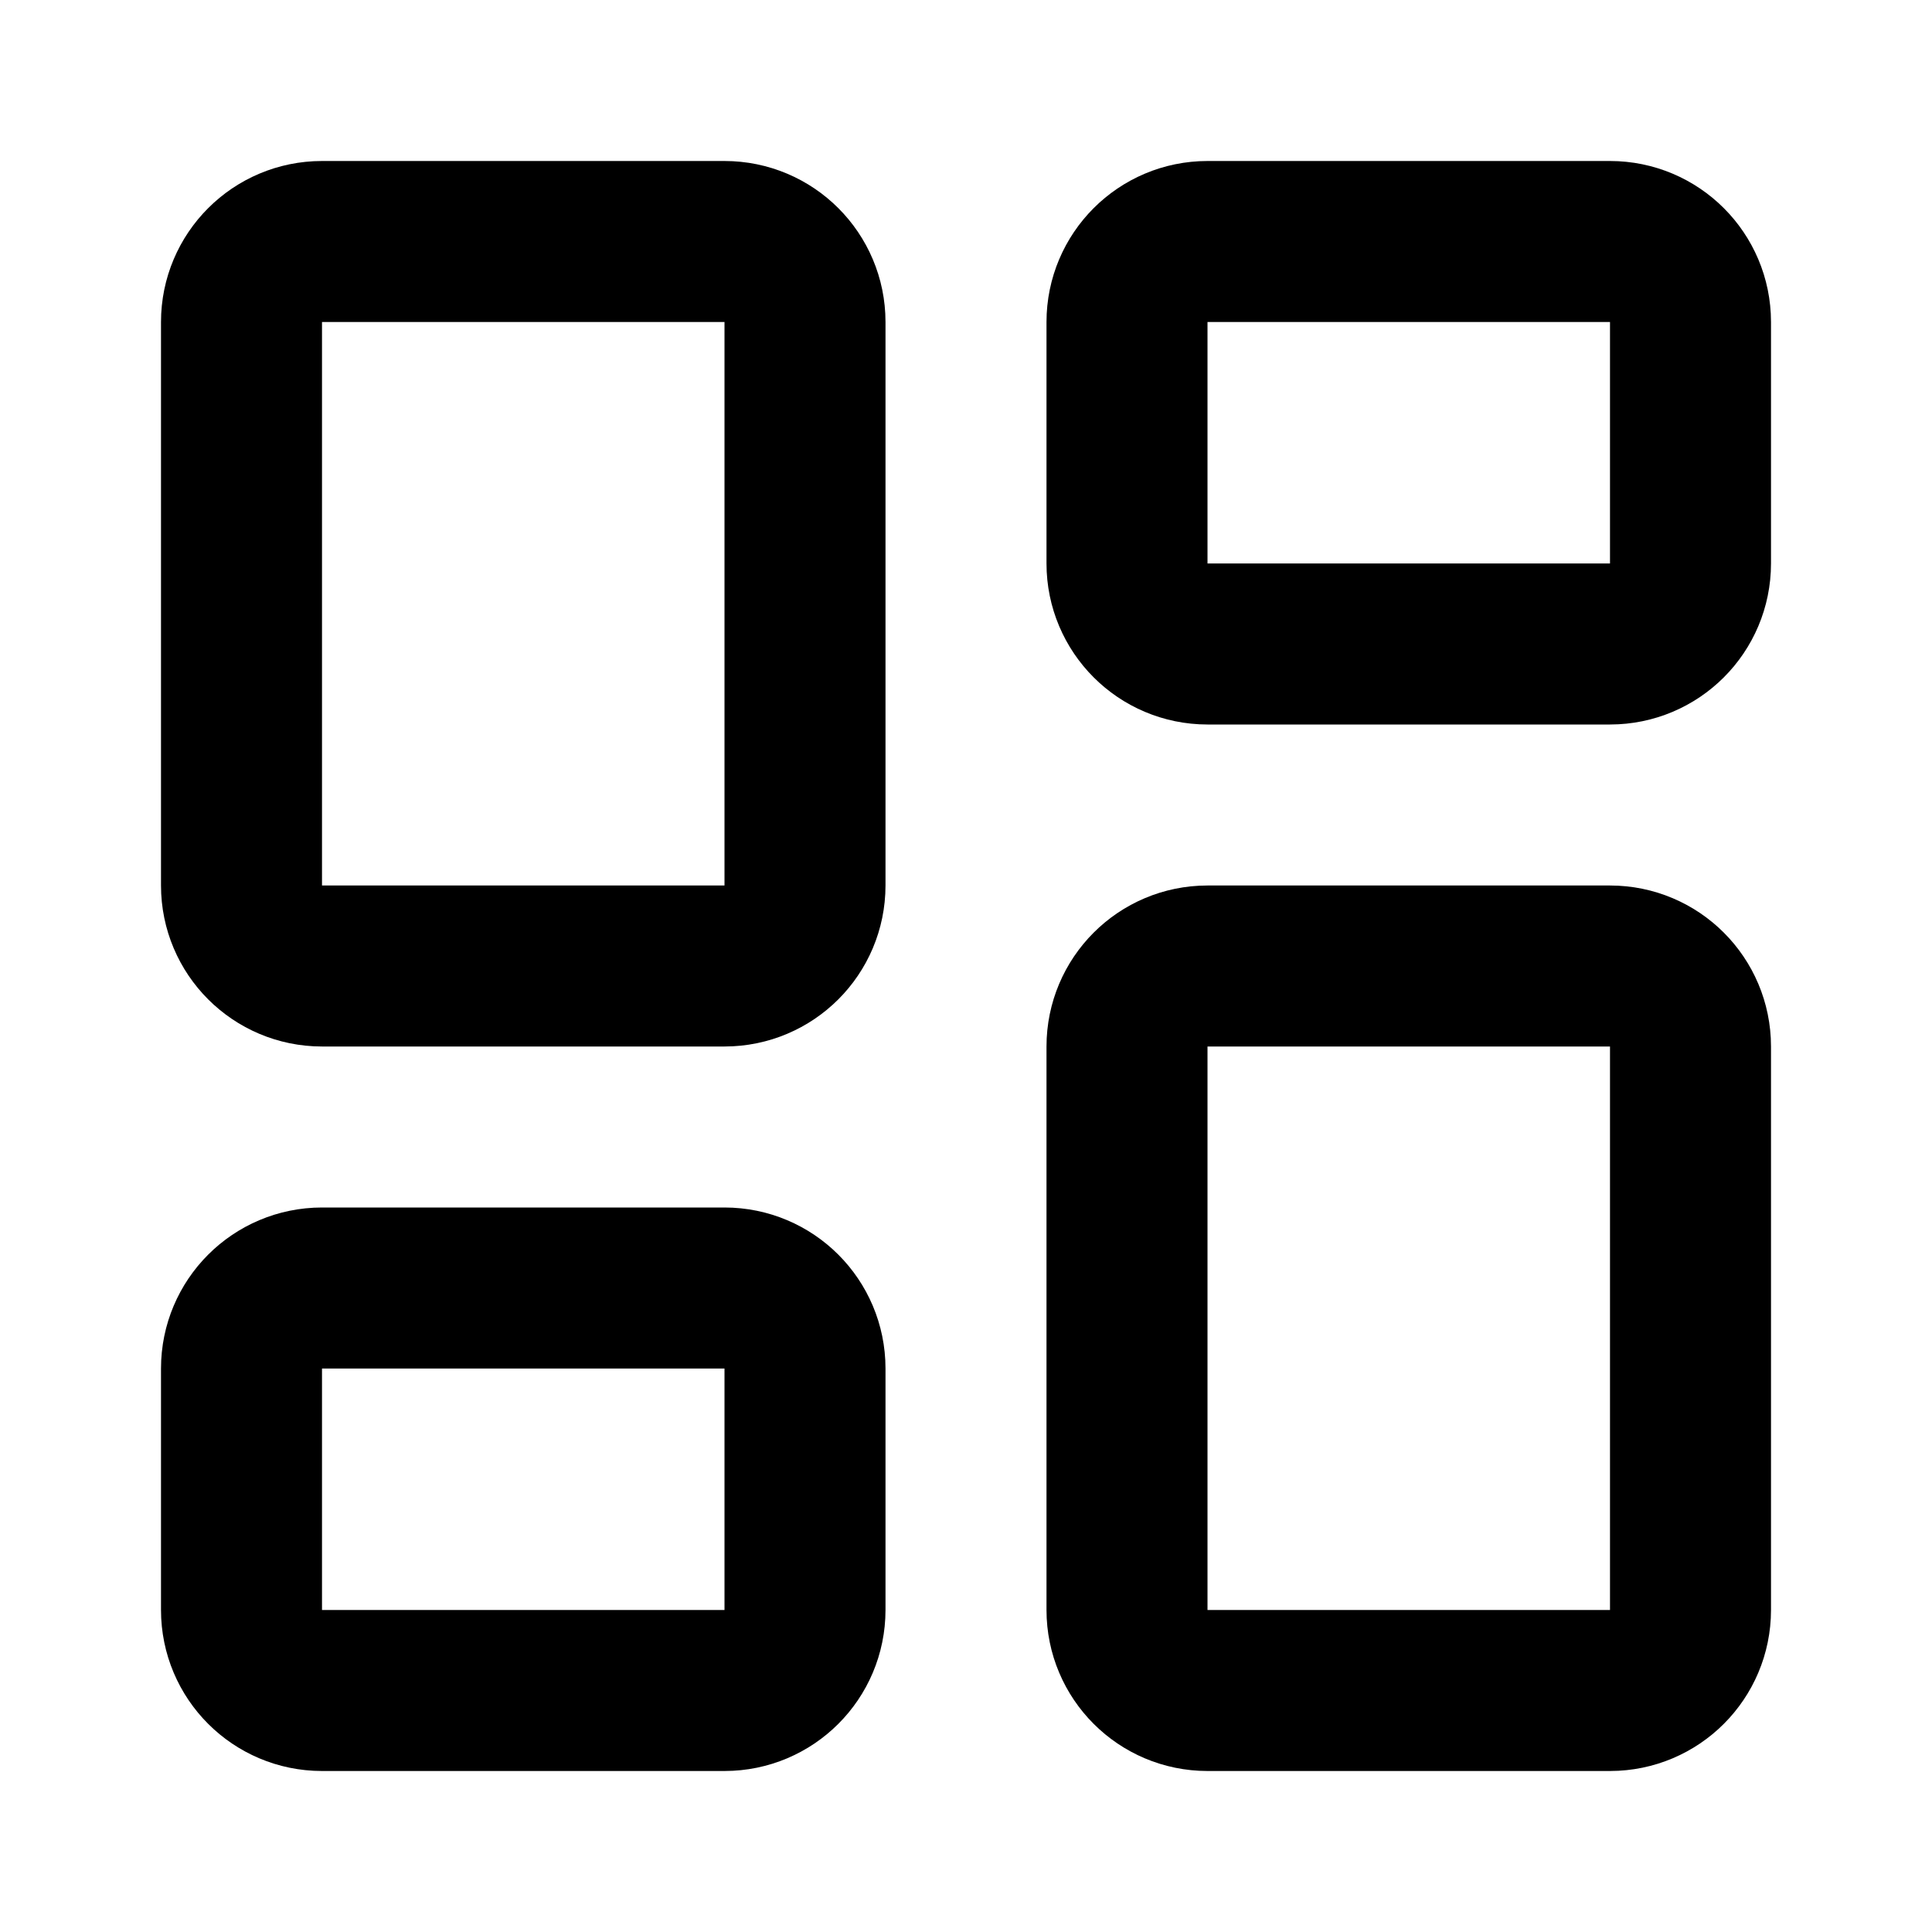
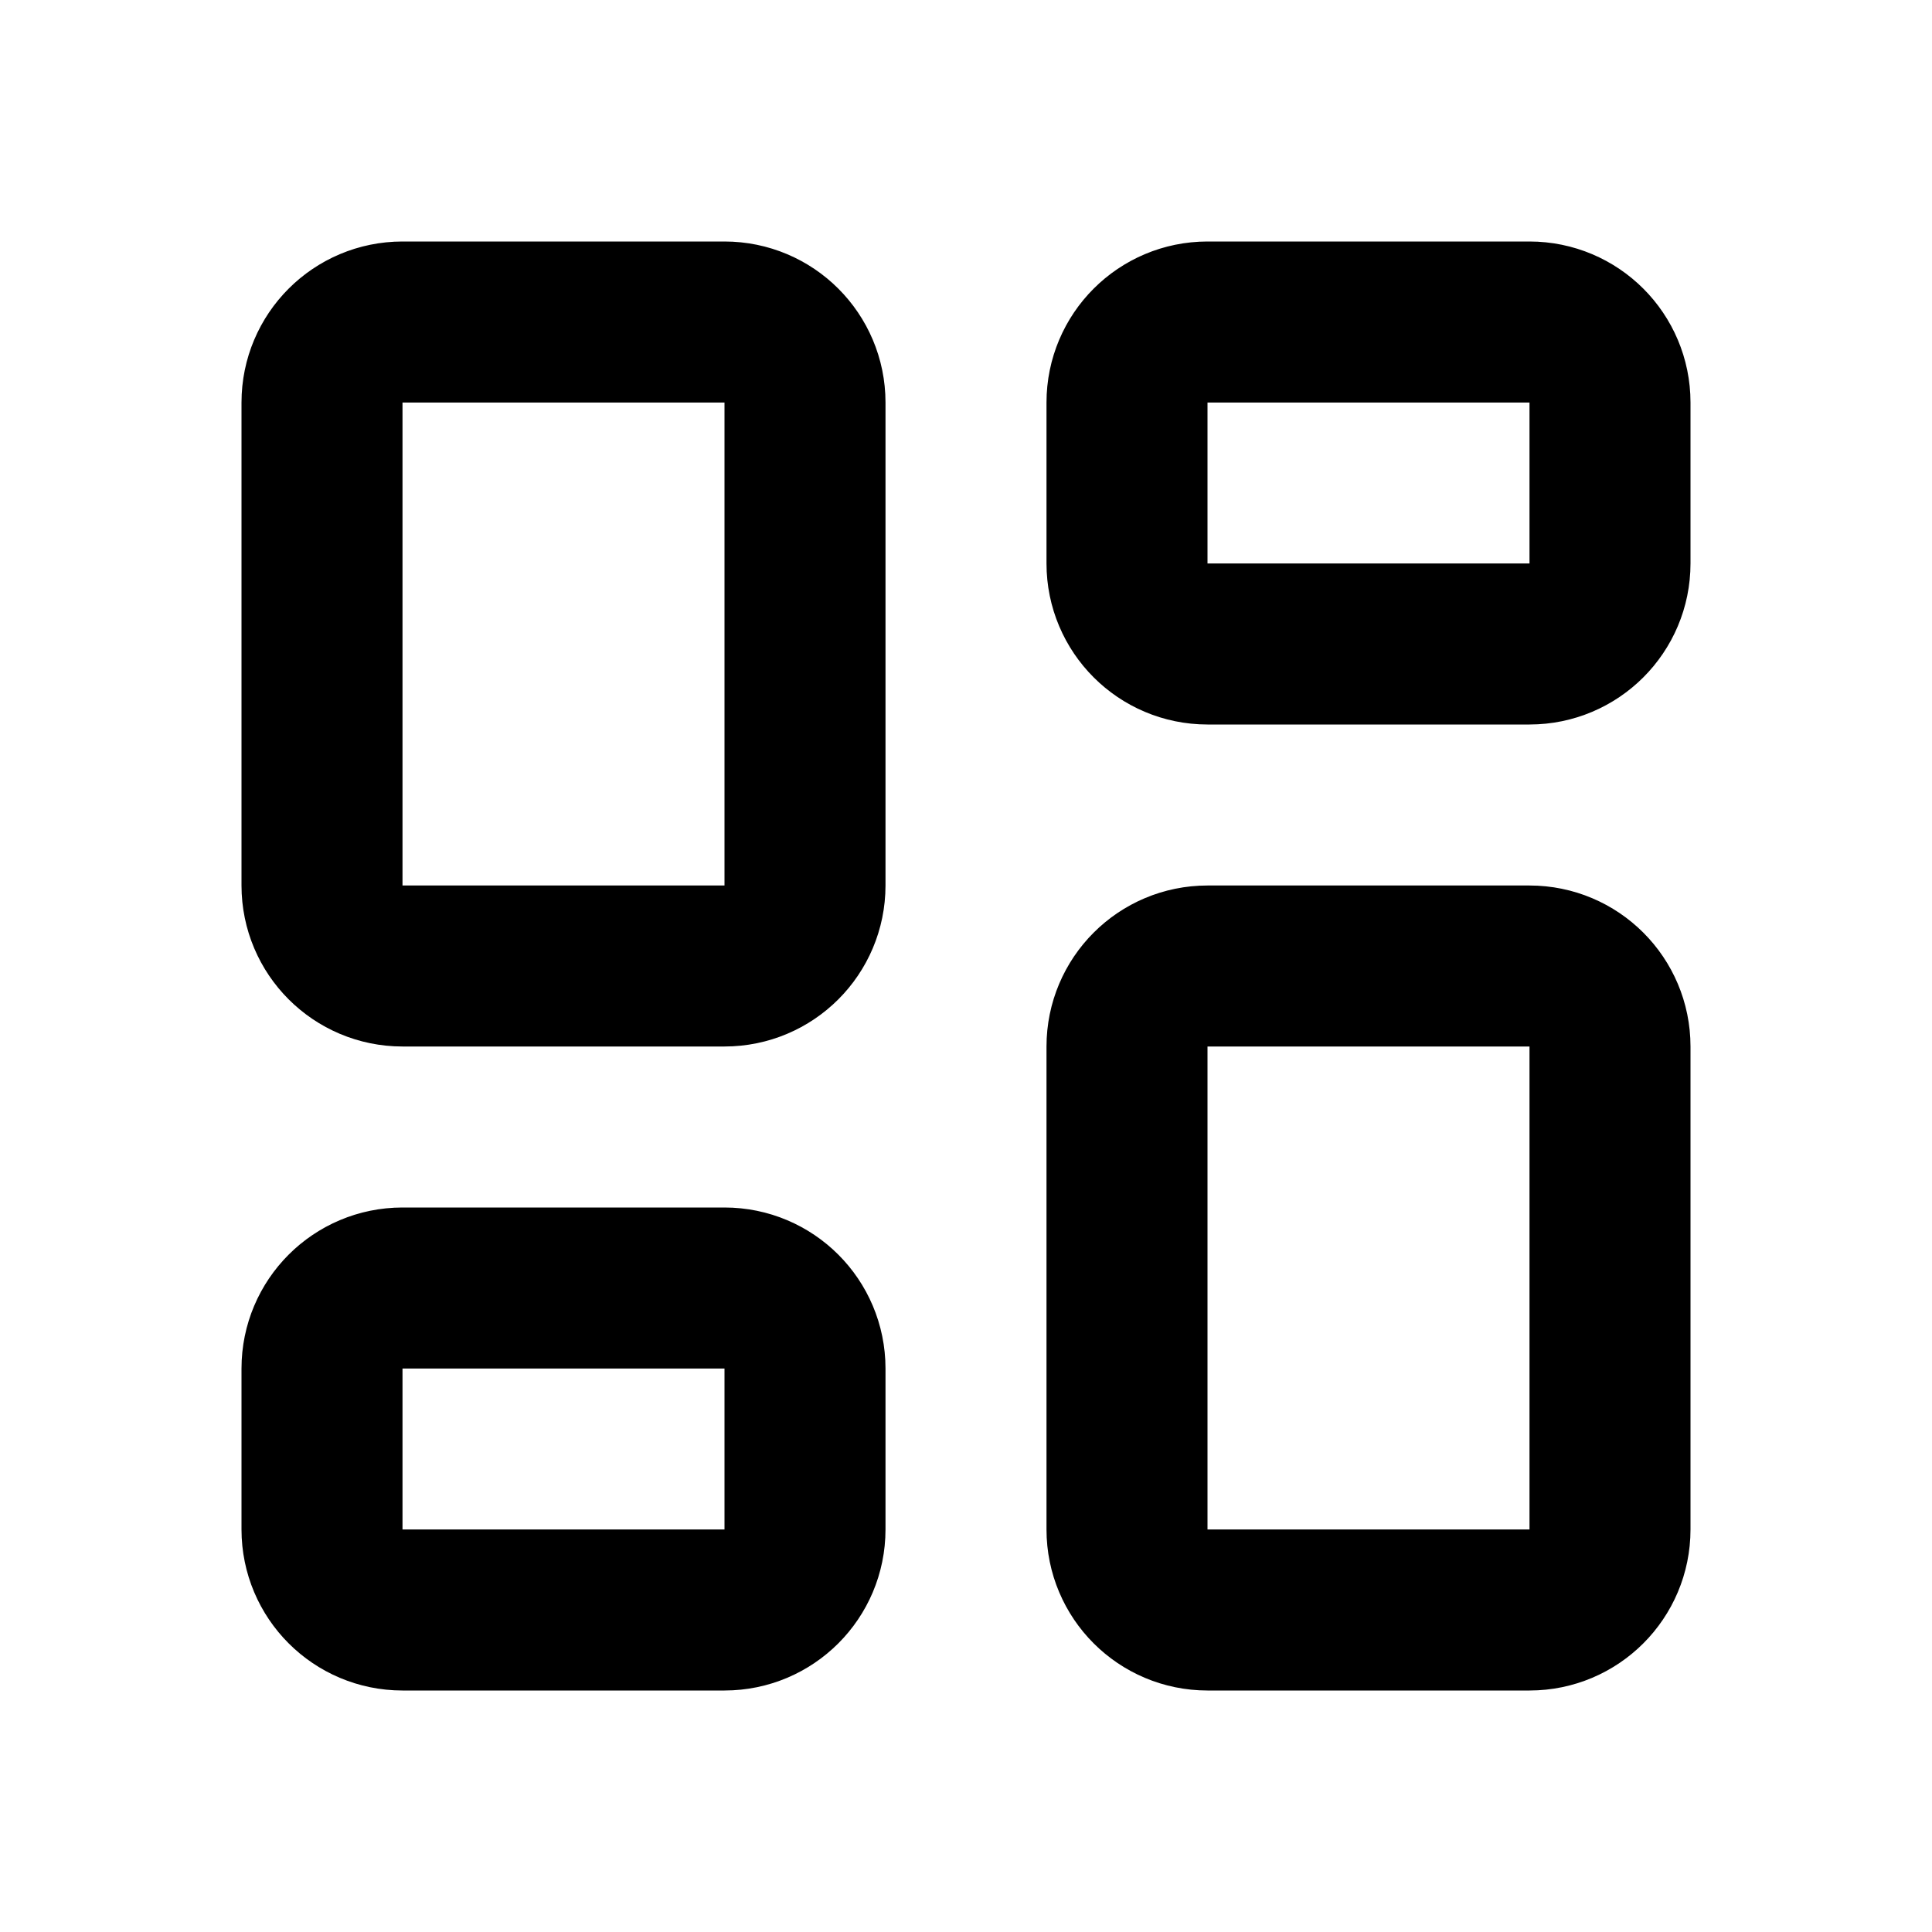
<svg xmlns="http://www.w3.org/2000/svg" width="24" height="24" viewBox="0 0 24 24" fill="none" stroke="currentColor" stroke-width="2" stroke-linecap="round" stroke-linejoin="round">
-   <rect width="7" height="9" x="3" y="3" rx="1" />
-   <rect width="7" height="5" x="14" y="3" rx="1" />
-   <rect width="7" height="9" x="14" y="12" rx="1" />
-   <rect width="7" height="5" x="3" y="16" rx="1" />
+   <path d="M5 4h4a1 1 0 0 1 1 1v6a1 1 0 0 1 -1 1h-4a1 1 0 0 1 -1 -1v-6a1 1 0 0 1 1 -1" />
+   <path d="M5 16h4a1 1 0 0 1 1 1v2a1 1 0 0 1 -1 1h-4a1 1 0 0 1 -1 -1v-2a1 1 0 0 1 1 -1" />
+   <path d="M15 12h4a1 1 0 0 1 1 1v6a1 1 0 0 1 -1 1h-4a1 1 0 0 1 -1 -1v-6a1 1 0 0 1 1 -1" />
+   <path d="M15 4h4a1 1 0 0 1 1 1v2a1 1 0 0 1 -1 1h-4a1 1 0 0 1 -1 -1v-2a1 1 0 0 1 1 -1" />
</svg>
